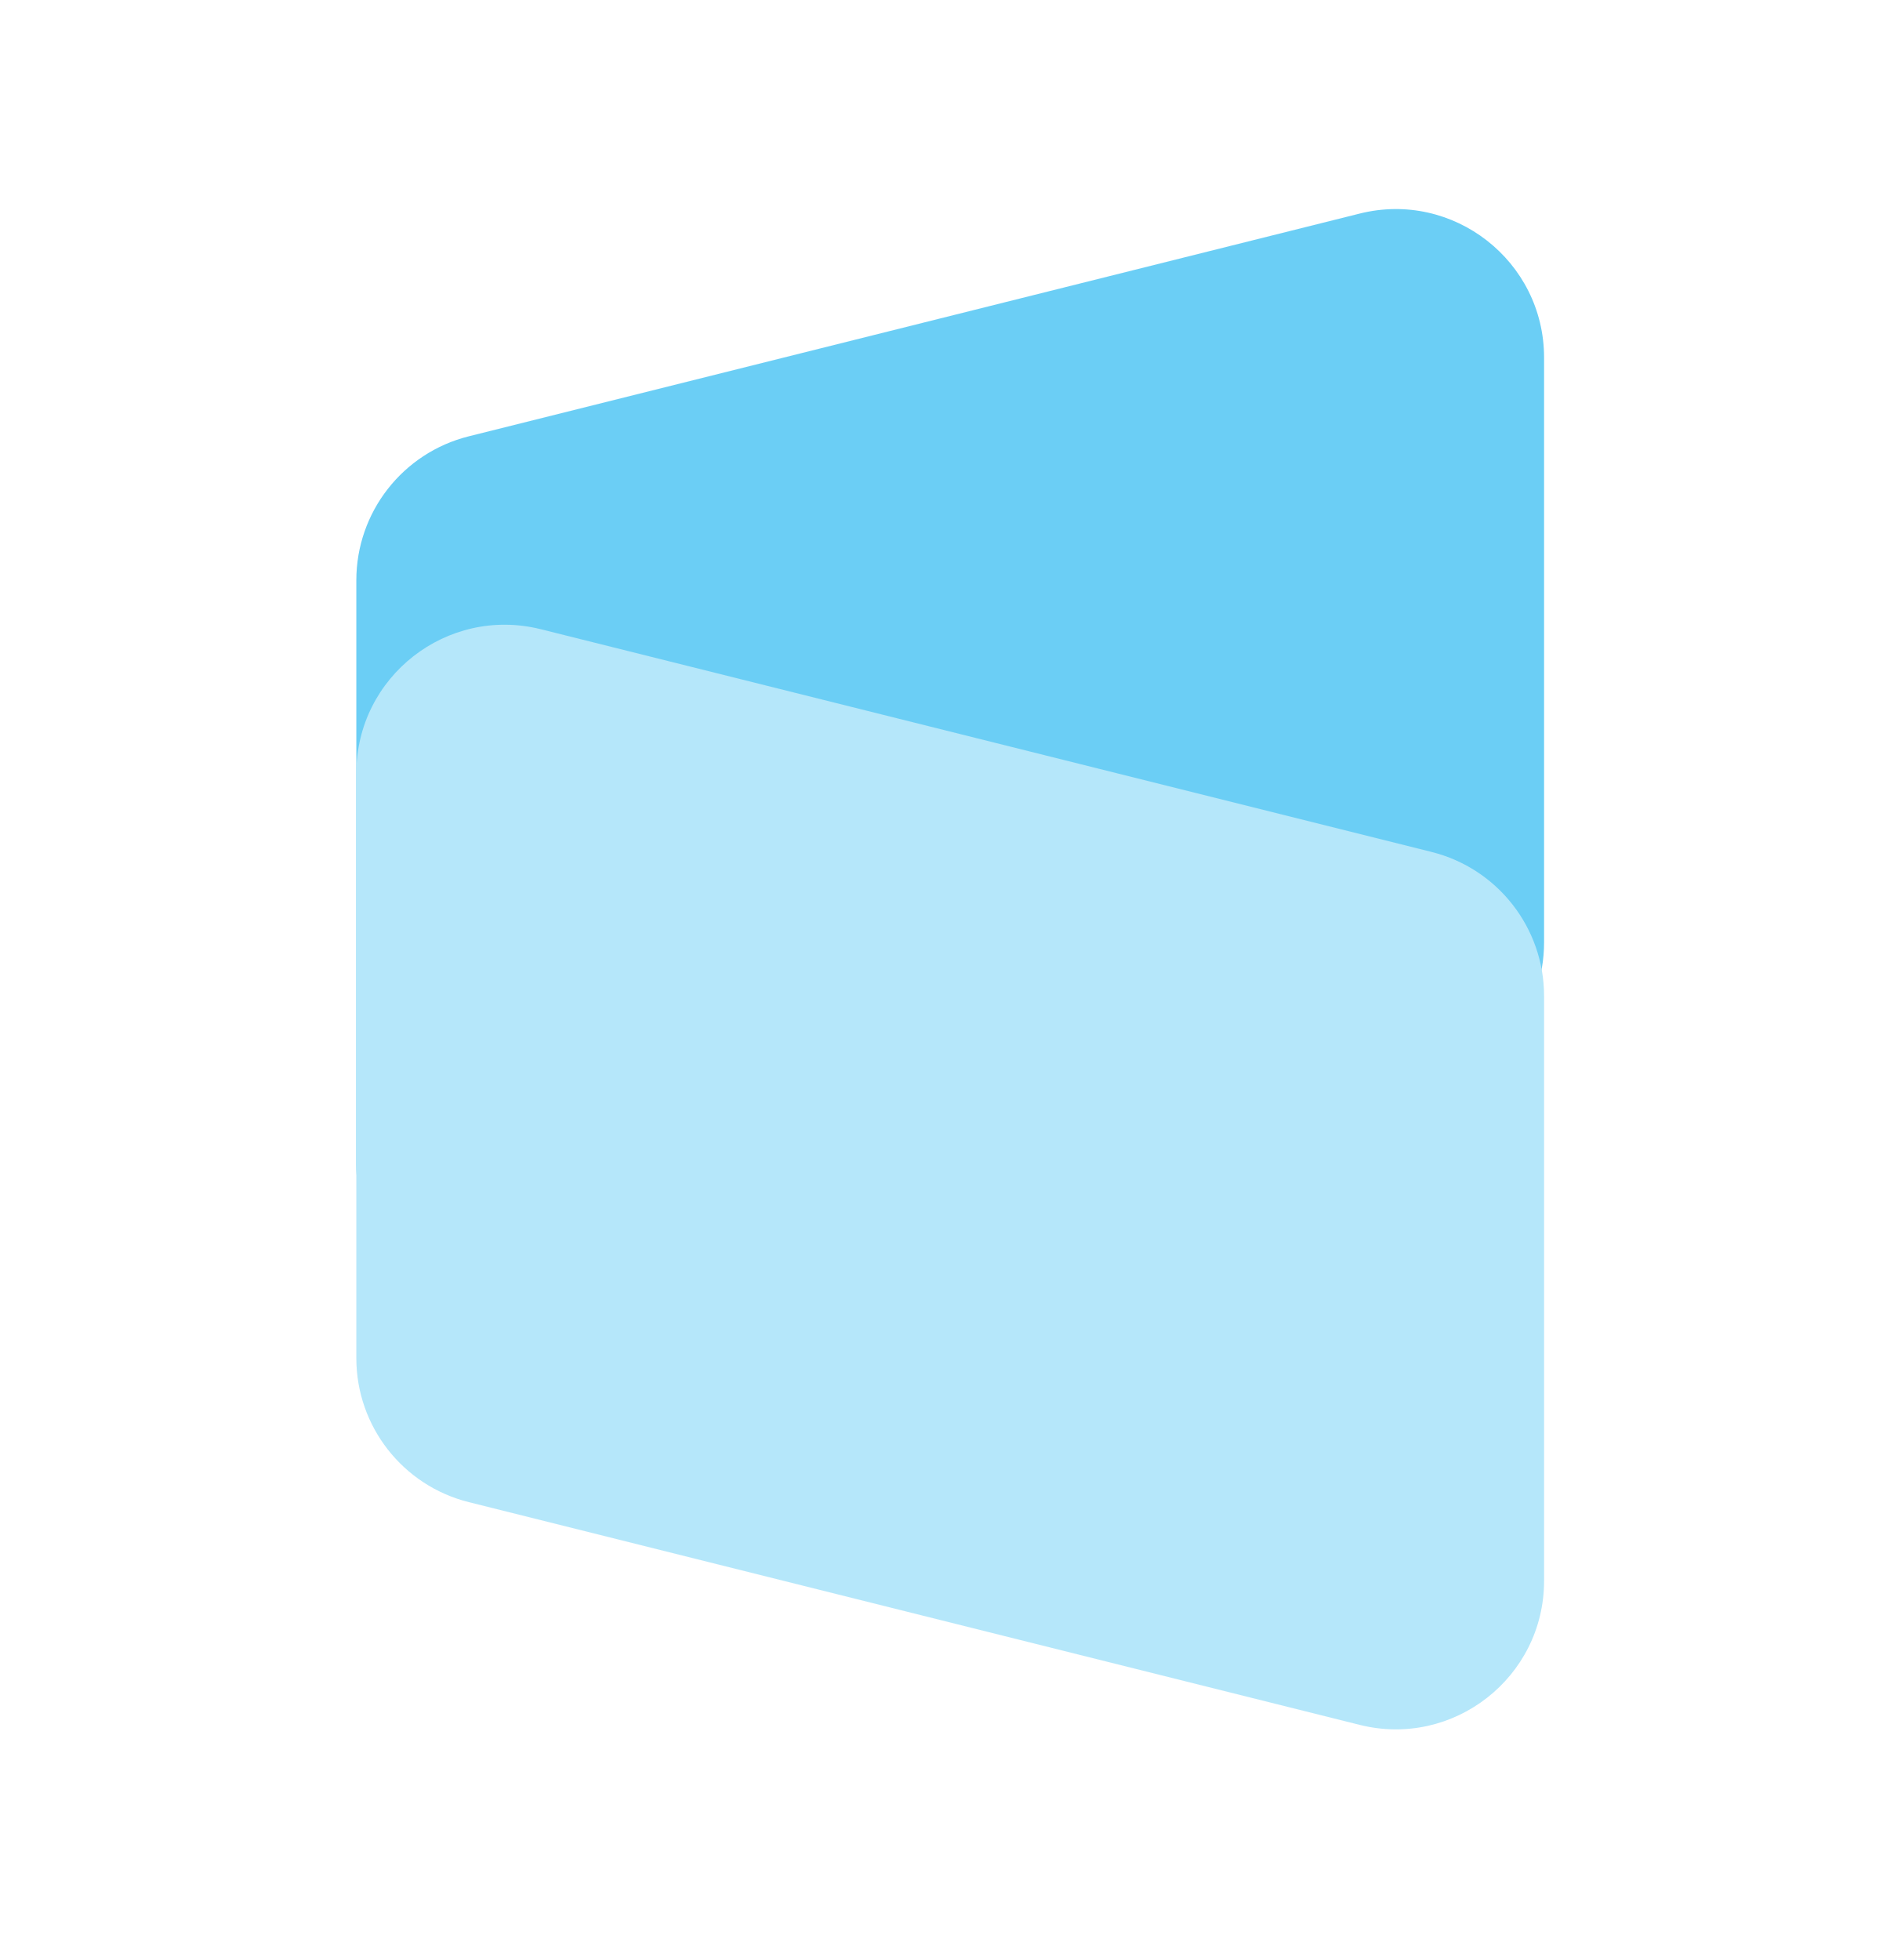
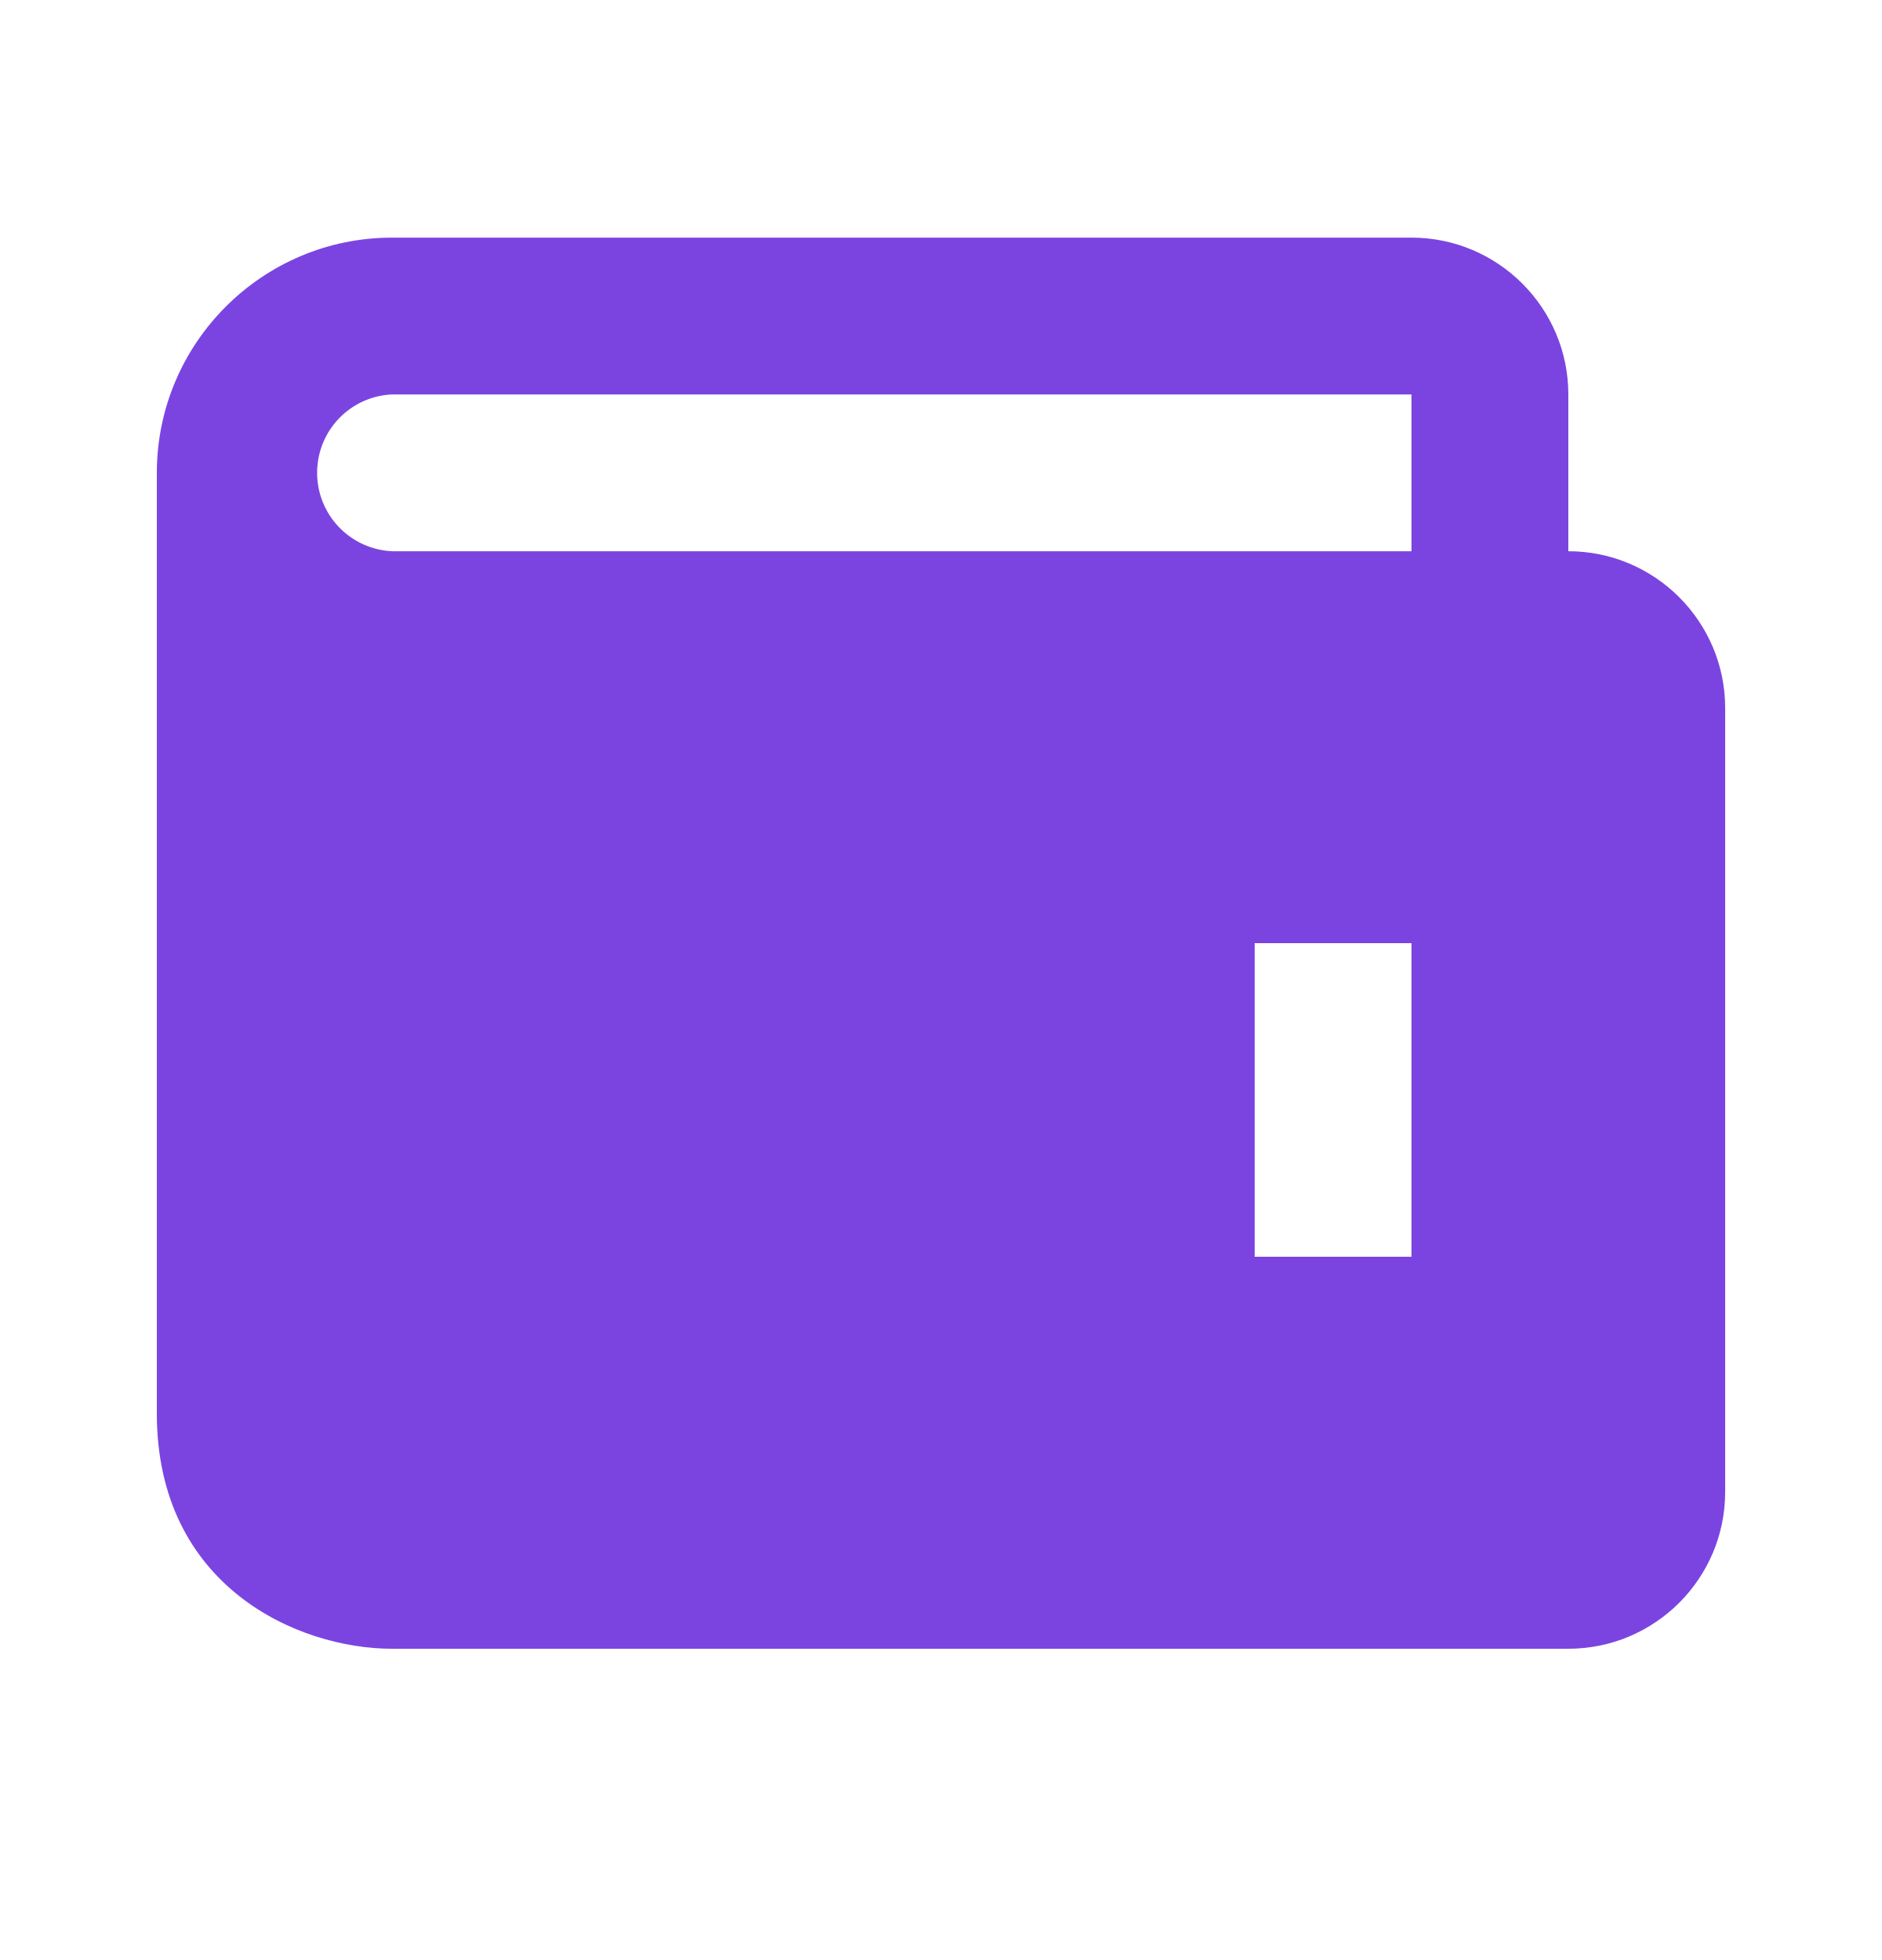
- <svg xmlns="http://www.w3.org/2000/svg" width="32" height="33" viewBox="0 0 32 33" fill="none">
-   <path d="M6 19.617V9.771C6 8.624 6.781 7.624 7.894 7.346L22.894 3.596C24.471 3.201 26 4.395 26 6.021V15.867C26 17.015 25.219 18.015 24.106 18.293L9.106 22.043C7.528 22.437 6 21.244 6 19.617Z" fill="#6BCEF5" />
-   <path d="M26 26.616V16.77C26 15.623 25.219 14.623 24.106 14.344L9.106 10.594C7.528 10.2 6 11.393 6 13.02V22.866C6 24.013 6.781 25.013 7.894 25.291L22.894 29.041C24.471 29.436 26 28.242 26 26.616Z" fill="#B5E7FA" />
+ <svg xmlns="http://www.w3.org/2000/svg" width="24" height="25" viewBox="0 0 24 25" fill="none">
+   <path d="M20 7.031V5.031C20 3.928 19.103 3.031 18 3.031H5C3.346 3.031 2 4.377 2 6.031V18.03C2 20.232 3.794 21.03 5 21.03H20C21.103 21.03 22 20.134 22 19.03V9.031C22 7.928 21.103 7.031 20 7.031ZM18 16.03H16V12.03H18V16.03ZM5 7.031C4.743 7.019 4.499 6.909 4.321 6.722C4.143 6.536 4.044 6.288 4.044 6.031C4.044 5.773 4.143 5.525 4.321 5.339C4.499 5.152 4.743 5.042 5 5.031H18V7.031H5Z" fill="#7B44E1" />
</svg>
